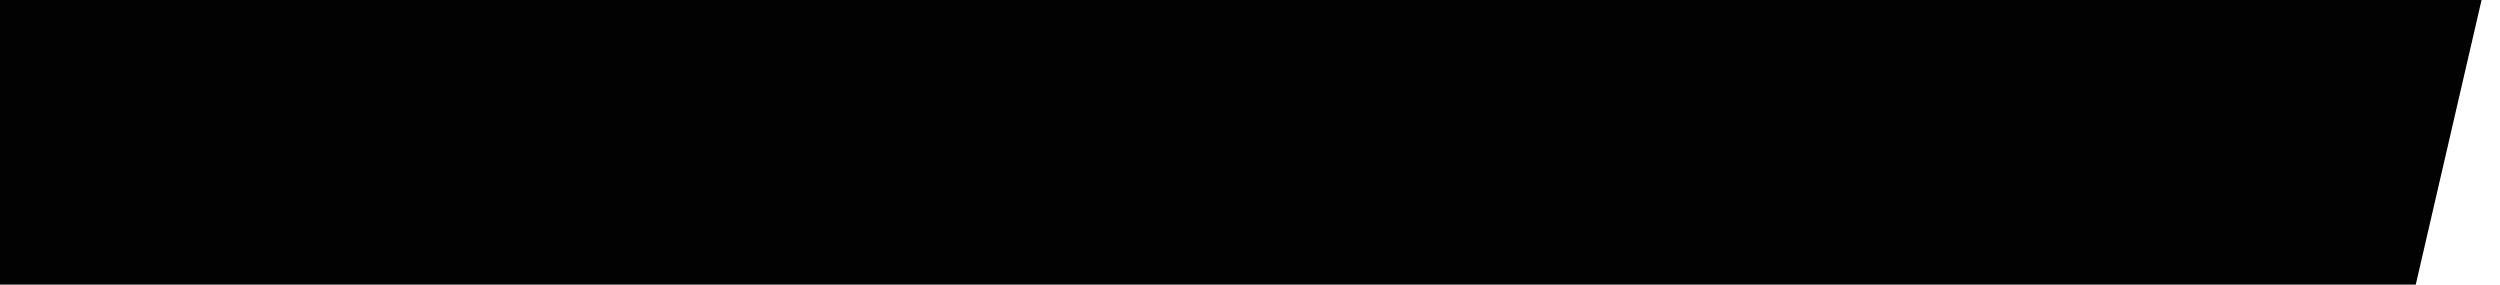
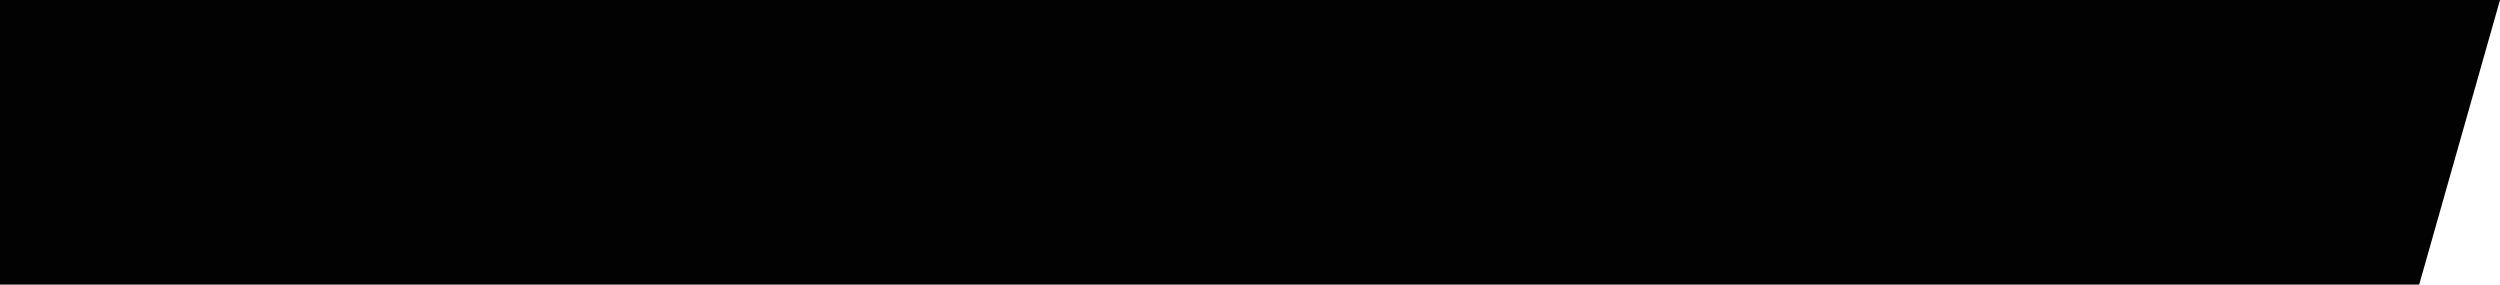
<svg xmlns="http://www.w3.org/2000/svg" version="1.1" id="Layer_1" x="0px" y="0px" viewBox="0 0 219.6 25" style="enable-background:new 0 0 219.6 25;" xml:space="preserve">
  <style type="text/css">
	.st0{fill:#020202;}
</style>
-   <polygon class="st0" points="219.6,-7 212.2,25 -8,25 -8,-7 " />
+   <polygon class="st0" points="219.6,0 212.5,25 0,25 0,0 " />
</svg>
